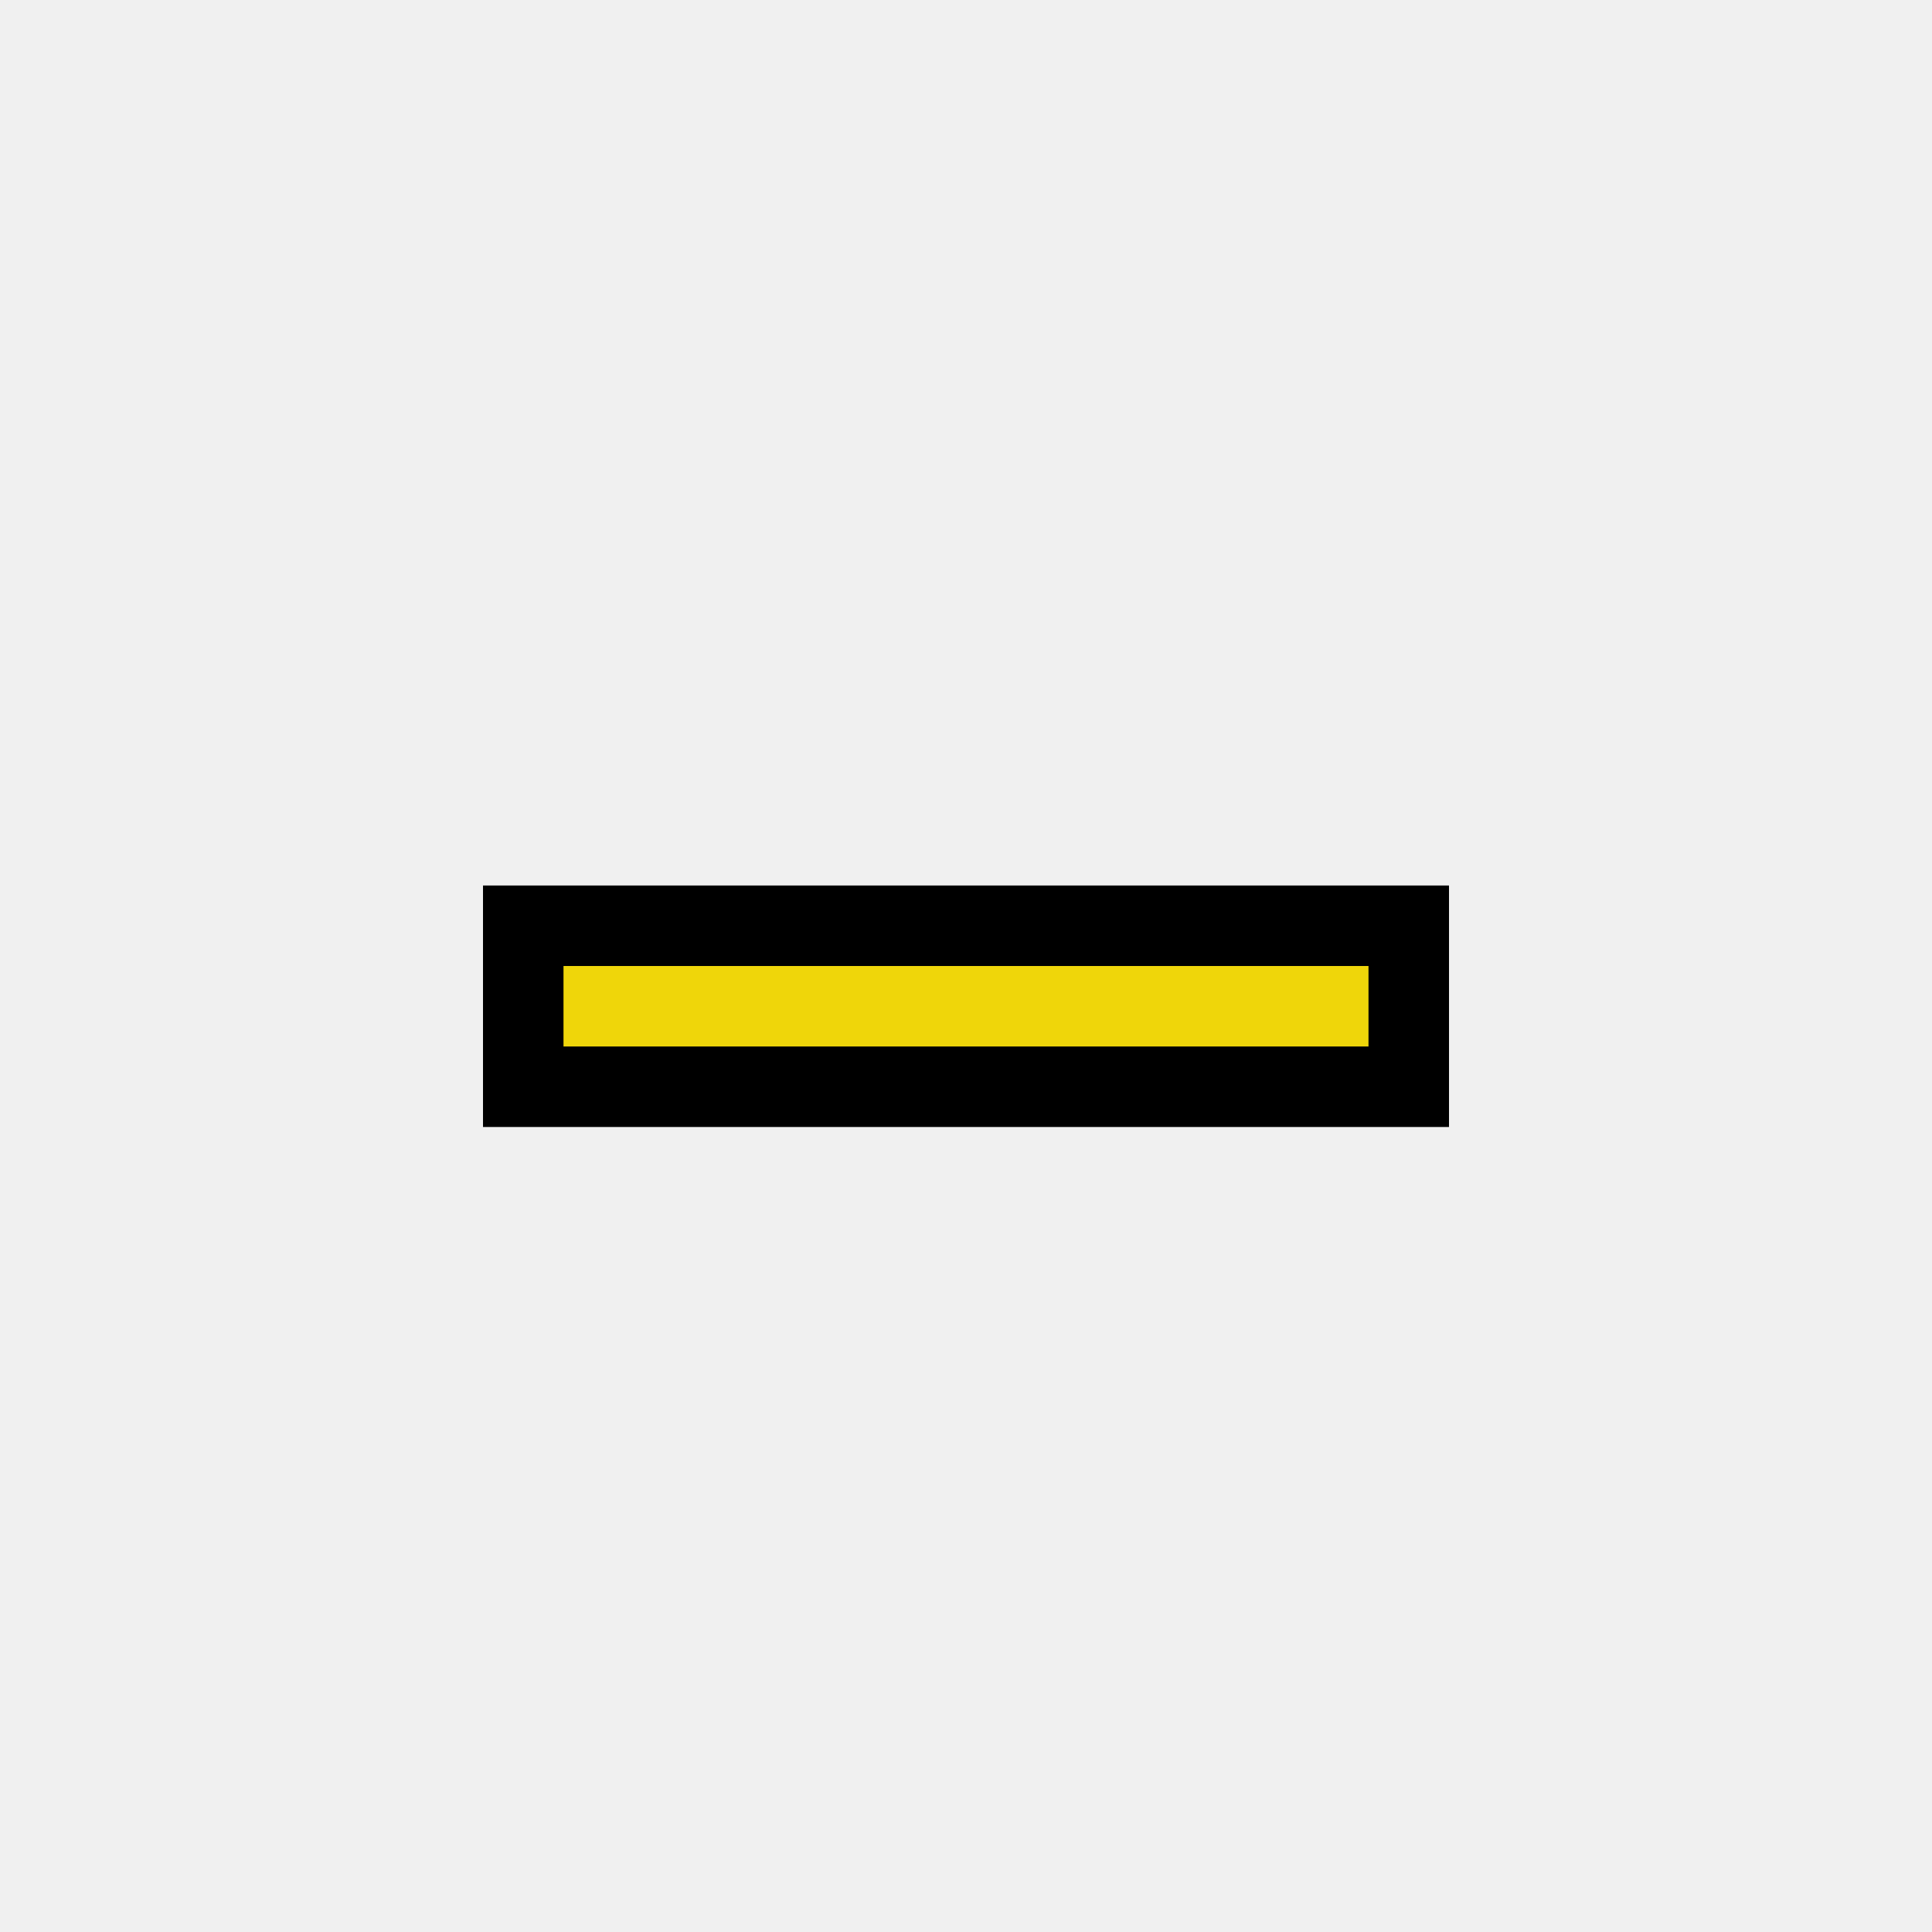
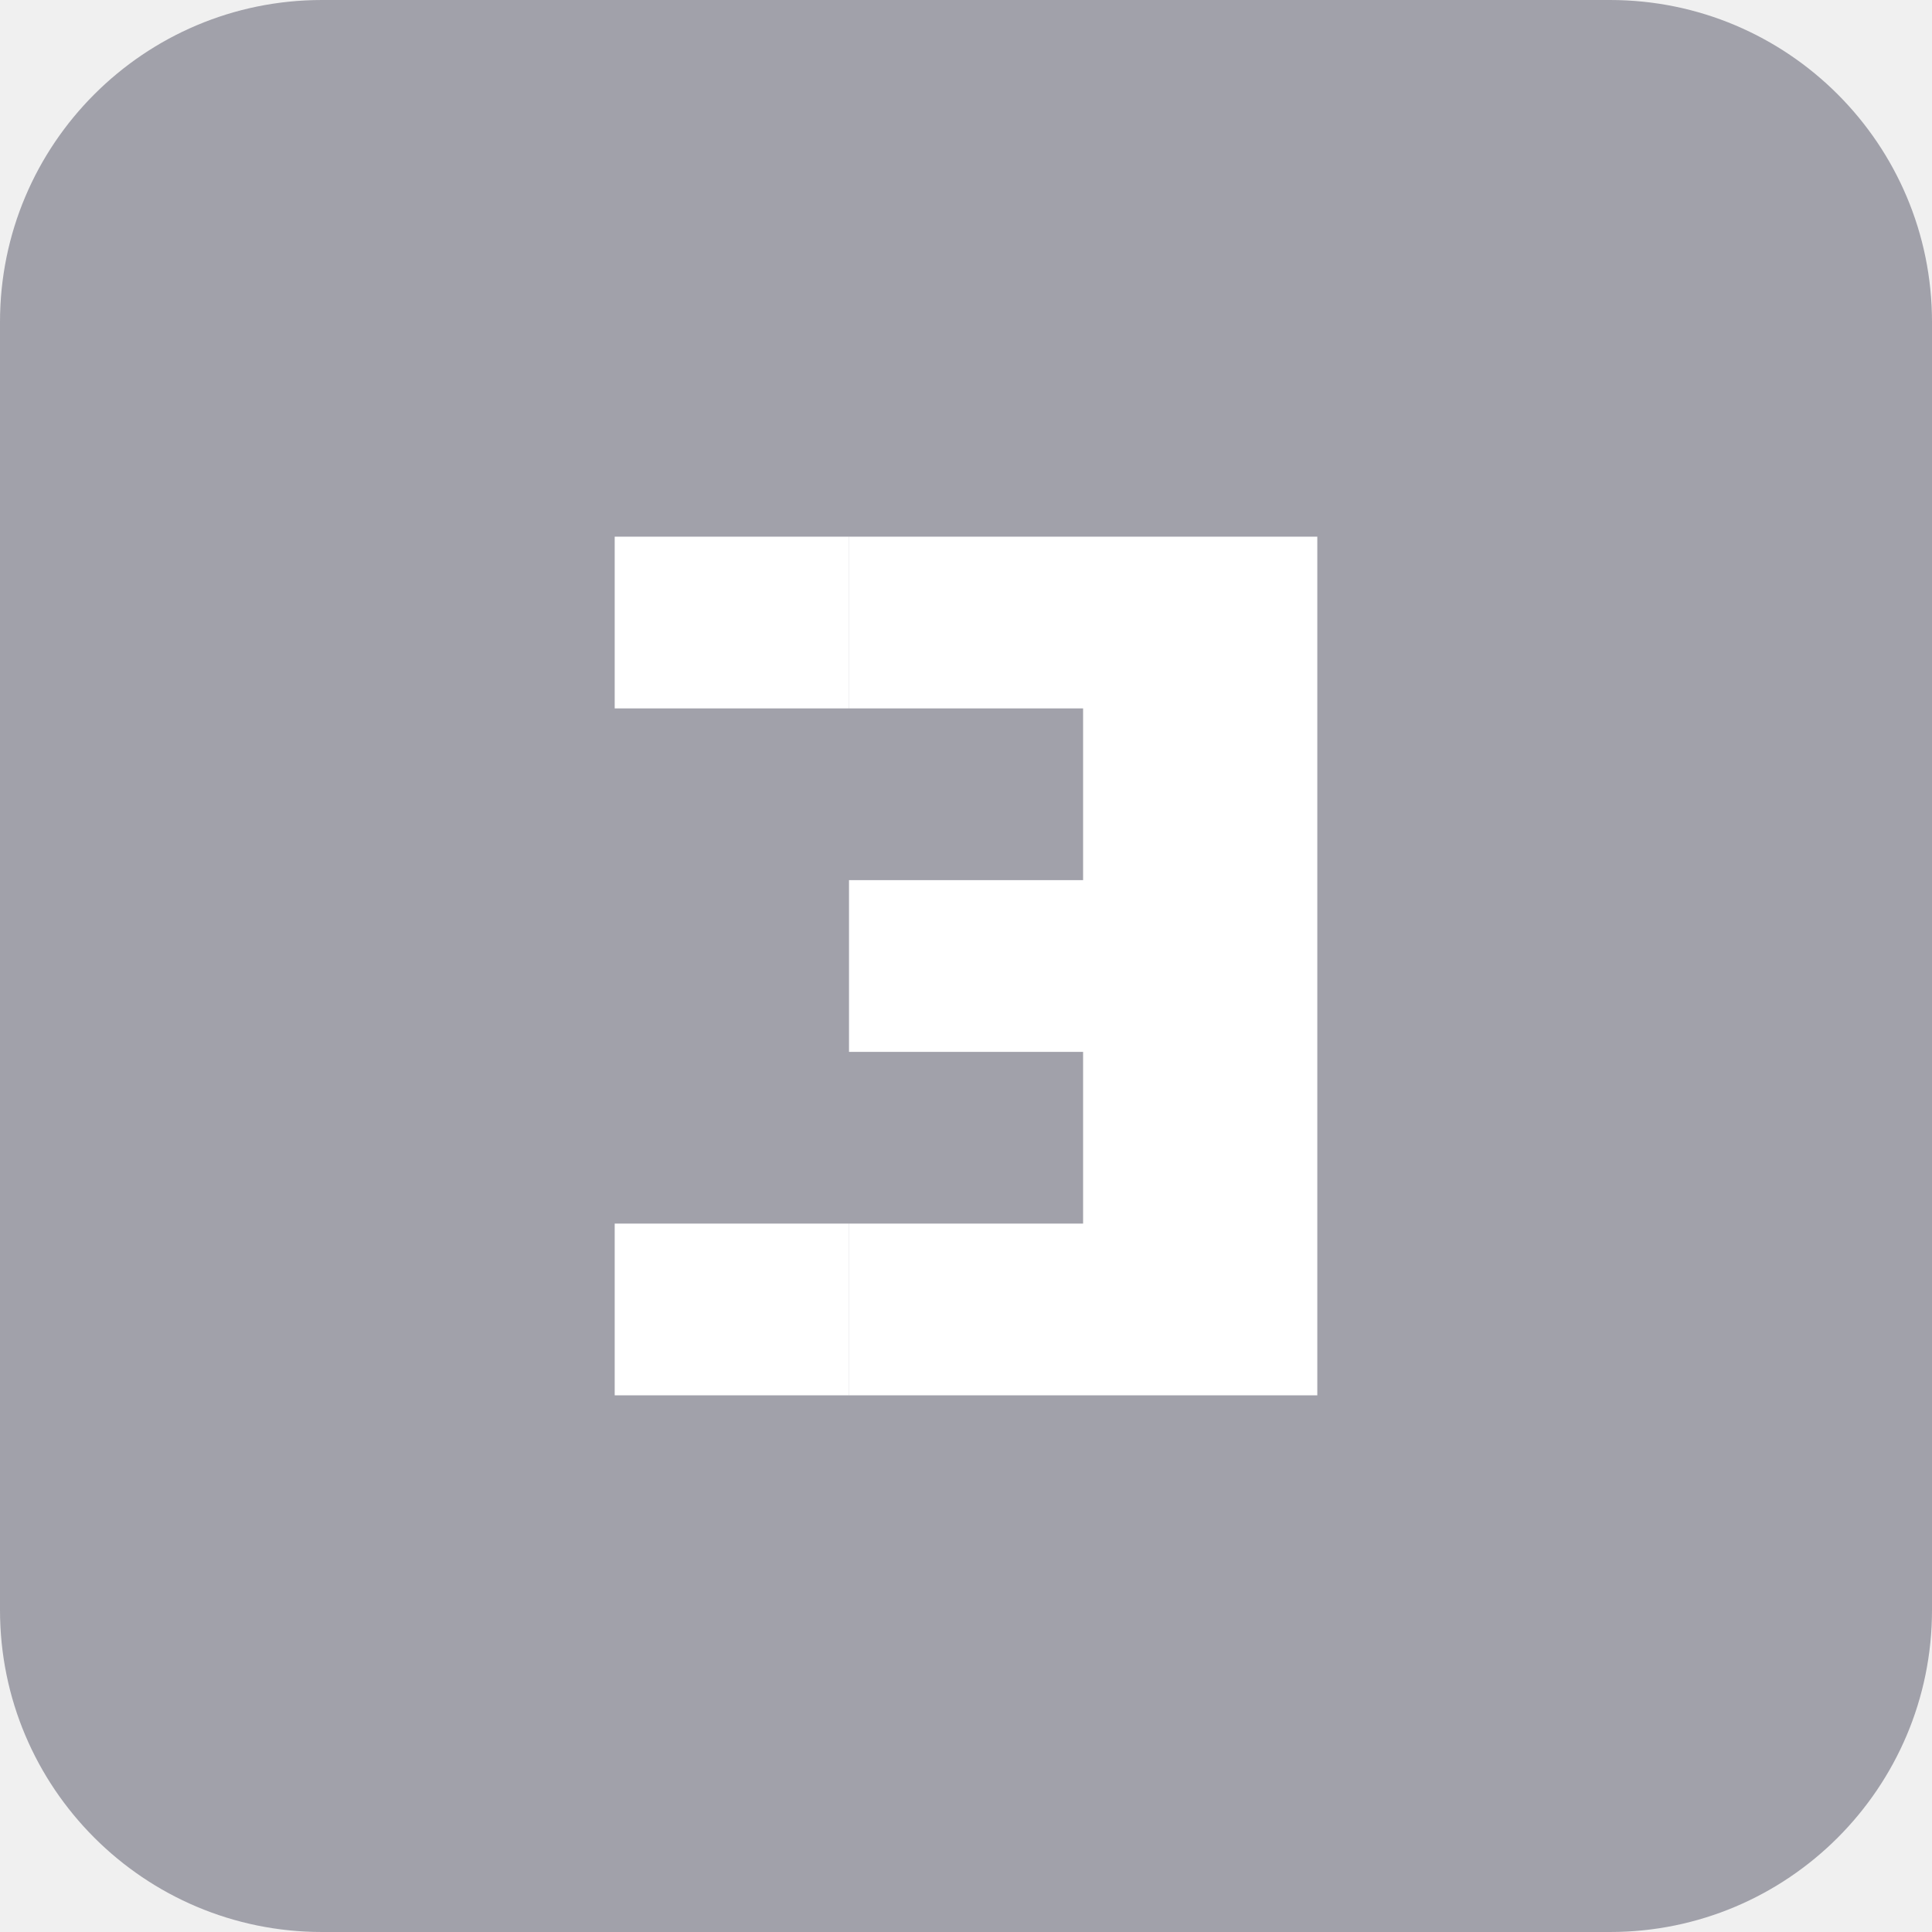
- <svg xmlns="http://www.w3.org/2000/svg" version="1.1" id="Layer_1" x="0px" y="0px" viewBox="0 0 24 24" style="enable-background:new 0 0 24 24;" xml:space="preserve">
-   <style type="text/css">
- 	.st0{fill:none;}
- 	.st1{fill:#EFD60A;}
- </style>
-   <rect class="st0" width="24" height="24" />
-   <g>
-     <rect x="6.5" y="11.5" class="st1" width="11" height="2" />
-     <path d="M18,14H6v-3h12V14z M7,13h10v-1H7V13z" />
+ <svg xmlns="http://www.w3.org/2000/svg" width="18" height="18" viewBox="0 0 18 18">
+   <g id="그룹_22337" data-name="그룹 22337" transform="translate(-284 -184)">
+     <path id="패스_48155" data-name="패스 48155" d="M39.779,18h-12a3,3,0,0,1-3-3V3a3,3,0,0,1,3-3h12a3,3,0,0,1,3,3V15a3,3,0,0,1-3,3" transform="translate(259.221 184)" fill="#a1a1aa" />
+     <path id="패스_48156" data-name="패스 48156" d="M30.506,3.545h2.182v1.6H30.506Zm0,6.4h2.182v1.6H30.506Zm2.183-6.4h2.182v1.6H32.689Zm0,3.2h2.182v1.6H32.689Zm0,3.2h2.182v1.6H32.689Zm2.181-6.4h2.182v1.6H34.87Zm0,1.6h2.182v1.6H34.87Zm0,1.6h2.182v1.6H34.87Zm0,1.6h2.182v1.6H34.87Zm0,1.6h2.182v1.6H34.87Z" transform="translate(259.221 185.455)" fill="#fff" />
  </g>
</svg>
